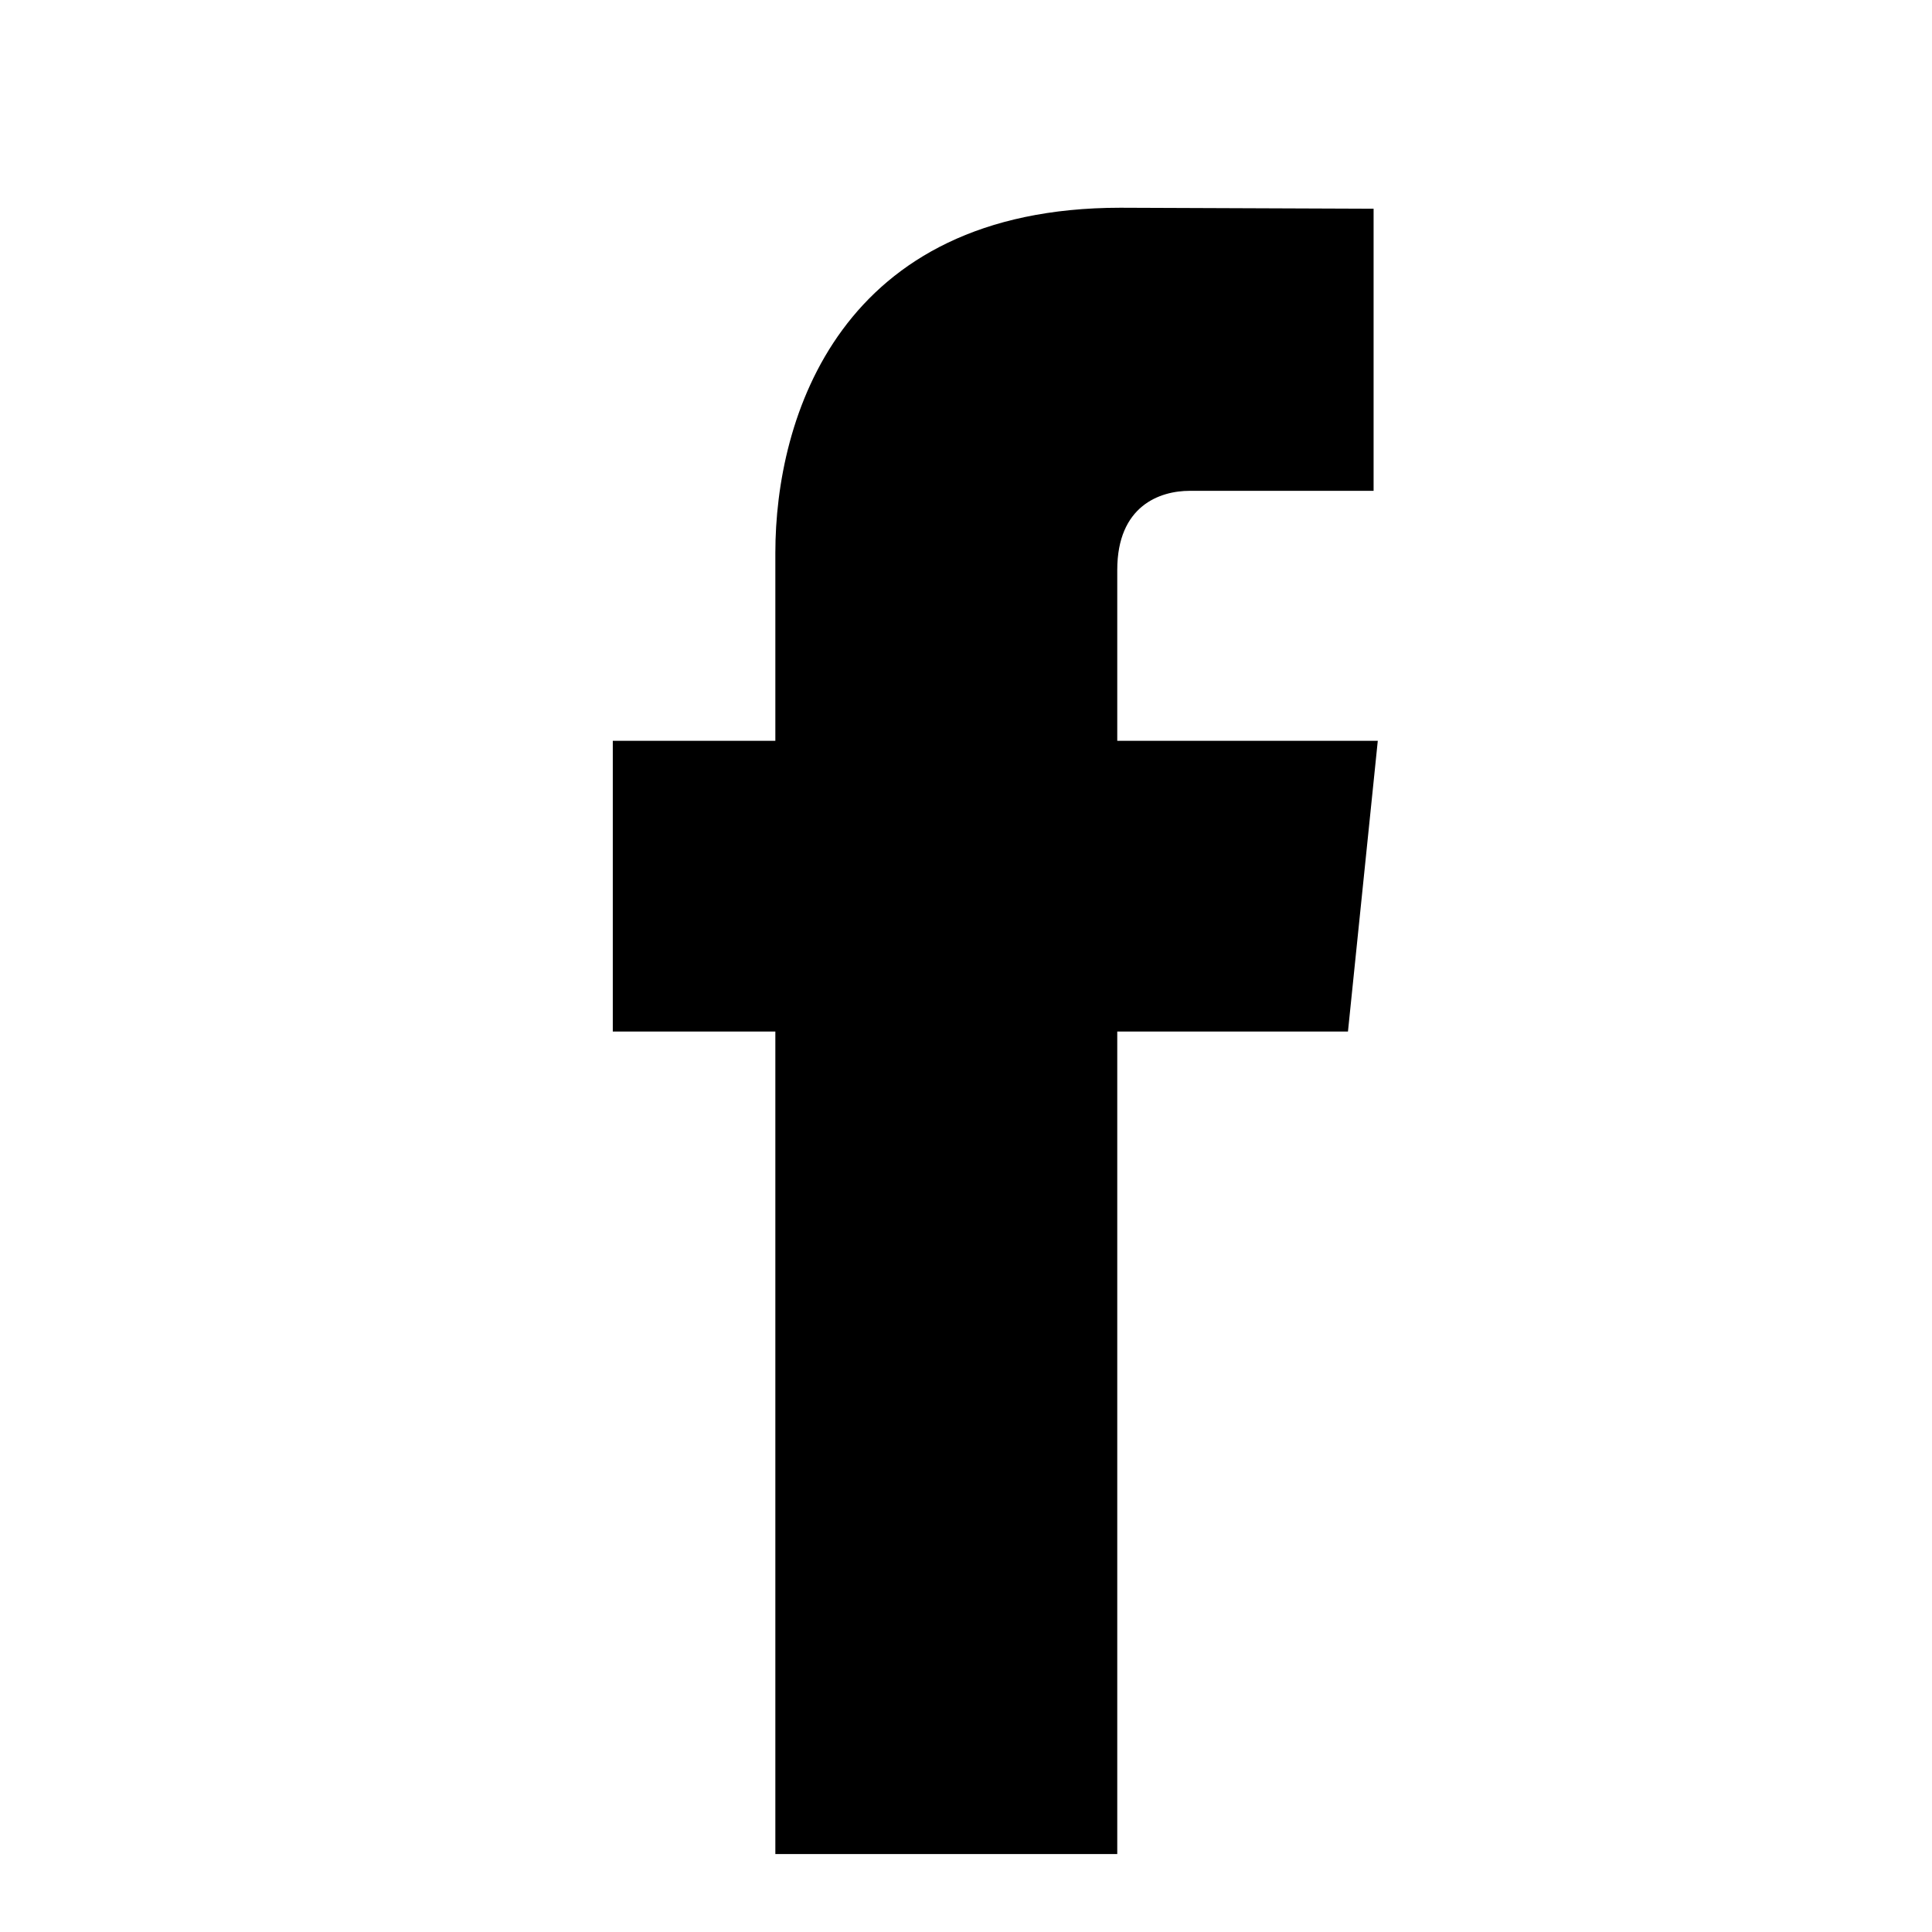
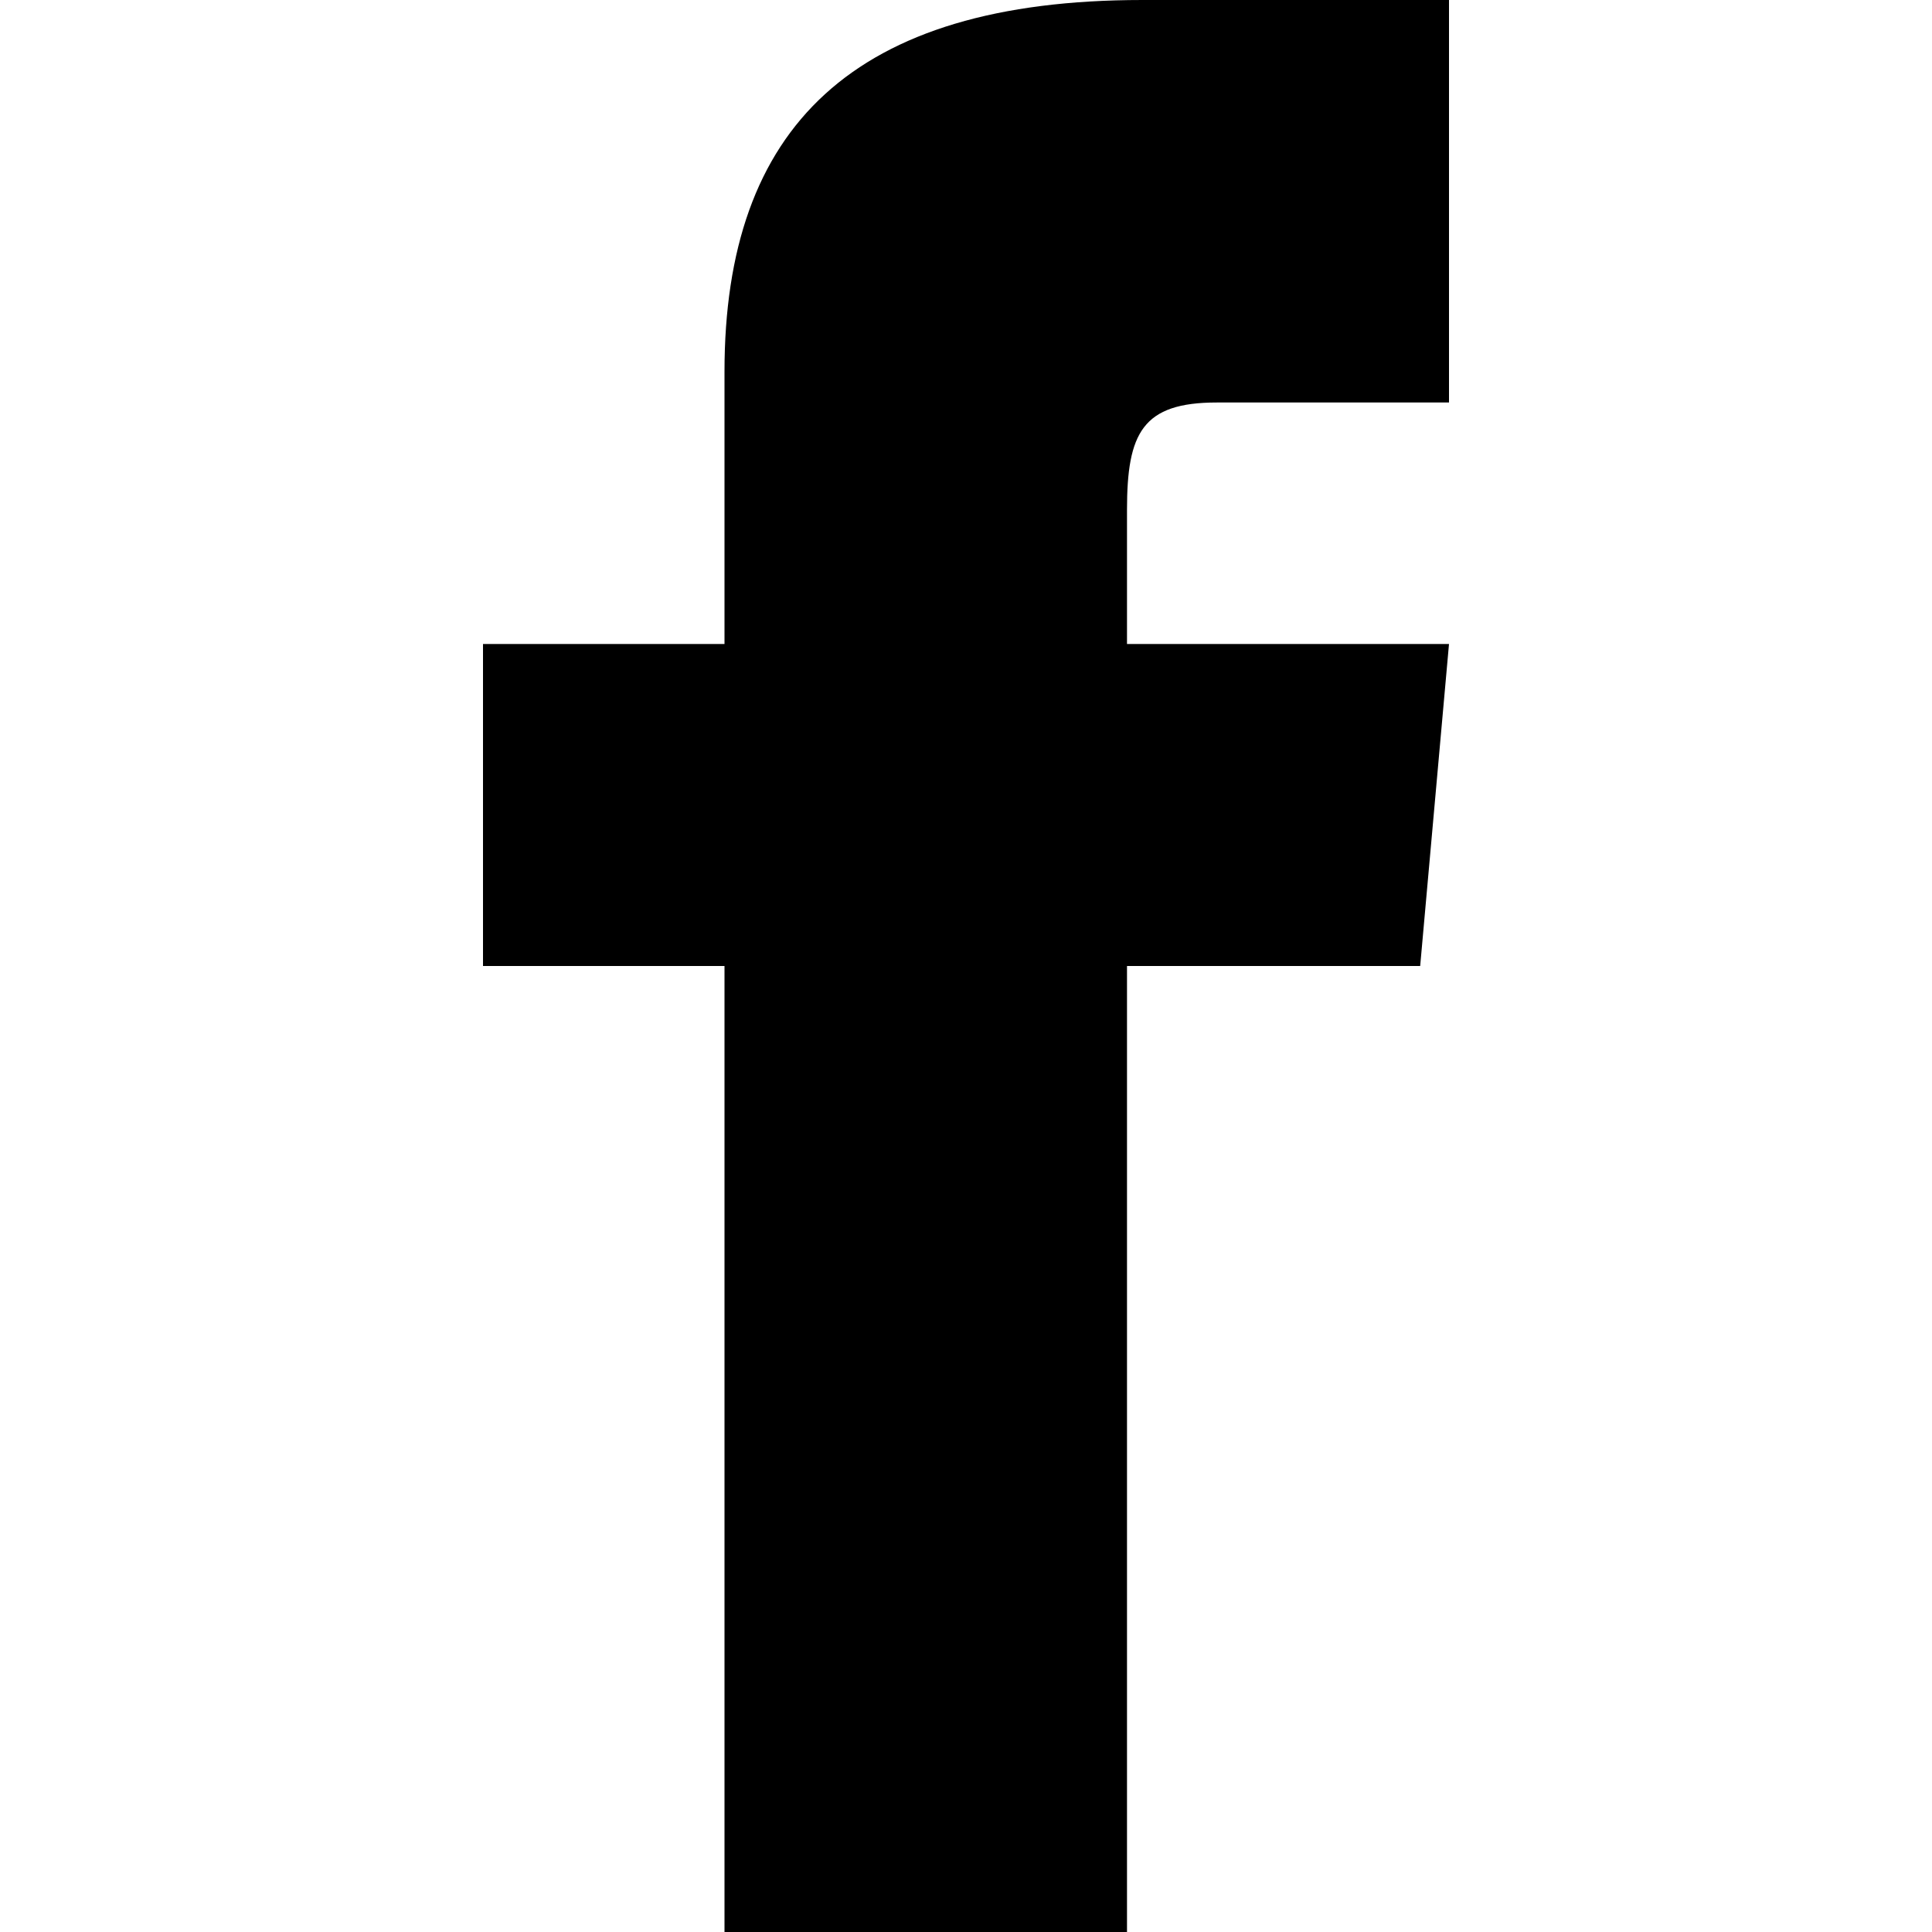
- <svg xmlns="http://www.w3.org/2000/svg" enable-background="new 0 0 56.693 56.693" height="56.693px" id="Layer_1" version="1.1" viewBox="0 0 56.693 56.693" width="56.693px" xml:space="preserve">
-   <path d="M40.43,21.739h-7.645v-5.014c0-1.883,1.248-2.322,2.127-2.322c0.877,0,5.395,0,5.395,0V6.125l-7.43-0.029  c-8.248,0-10.125,6.174-10.125,10.125v5.518h-4.77v8.53h4.77c0,10.947,0,24.137,0,24.137h10.033c0,0,0-13.32,0-24.137h6.77  L40.43,21.739z" />
+ <svg xmlns="http://www.w3.org/2000/svg" width="24" height="24" viewBox="0 0 24 24">
+   <path d="M9 8h-3v4h3v12h5v-12h3.642l.358-4h-4v-1.667c0-.955.192-1.333 1.115-1.333h2.885v-5h-3.808c-3.596 0-5.192 1.583-5.192 4.615v3.385z" />
</svg>
